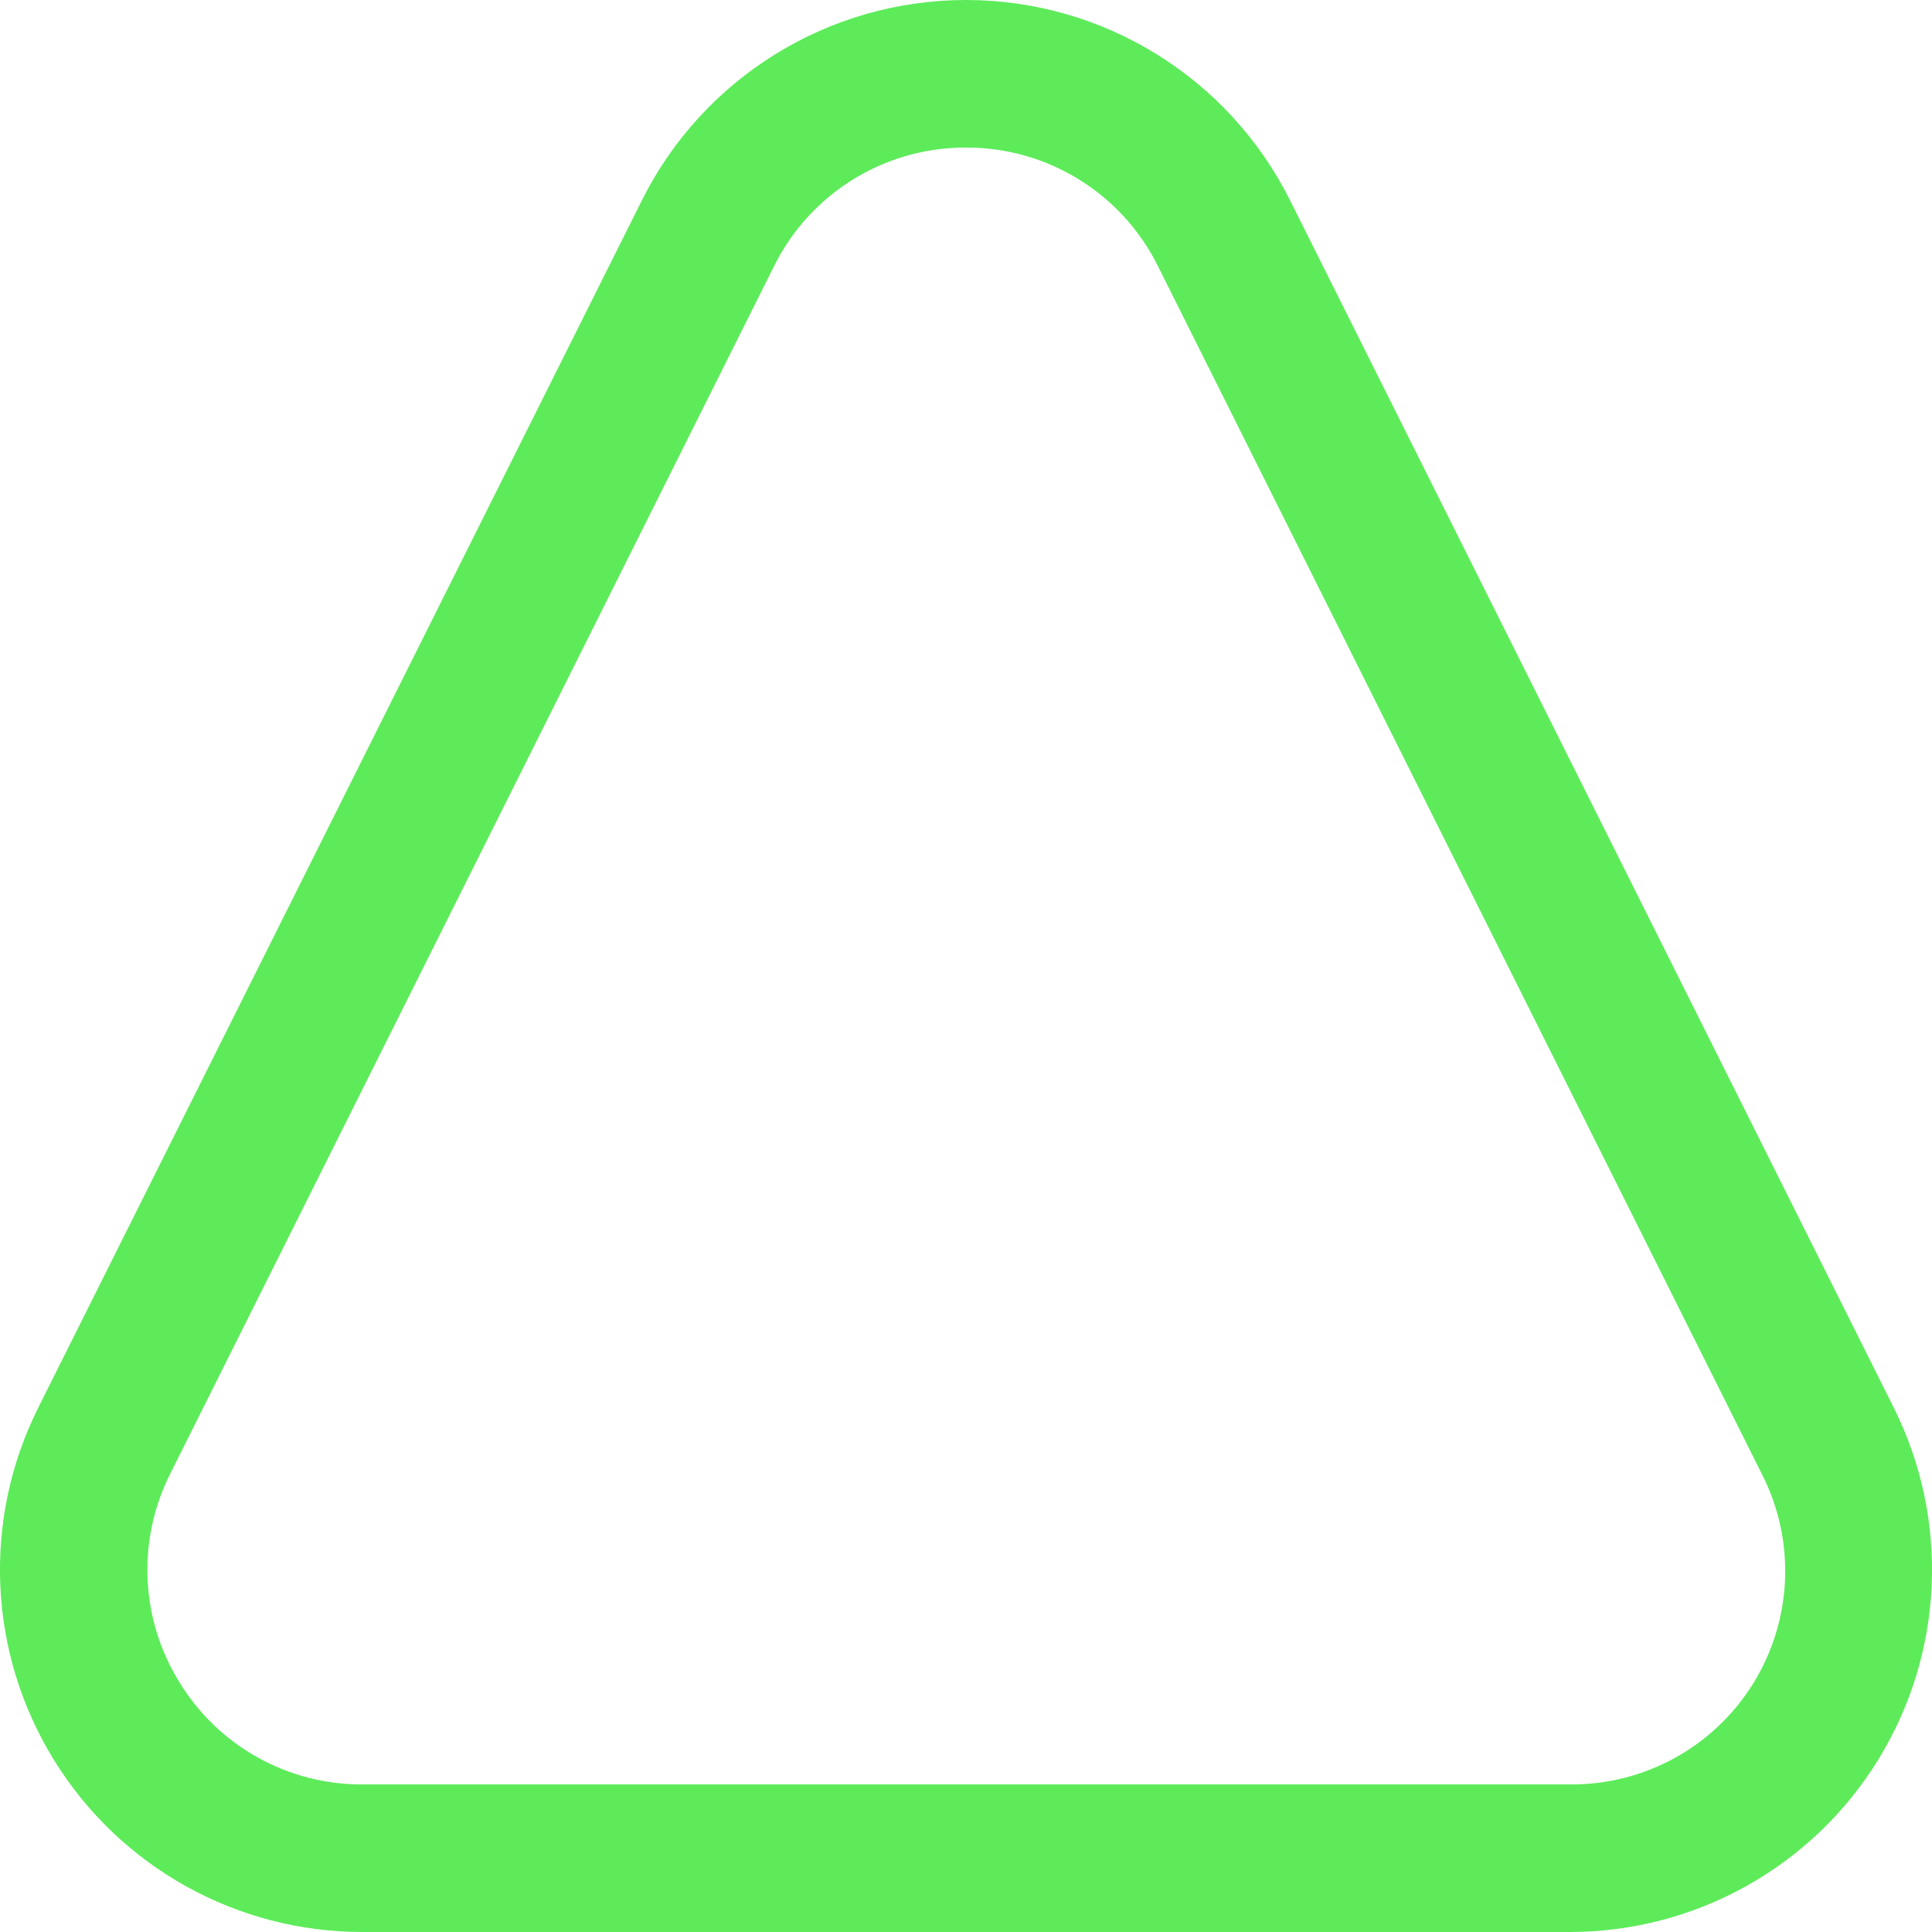
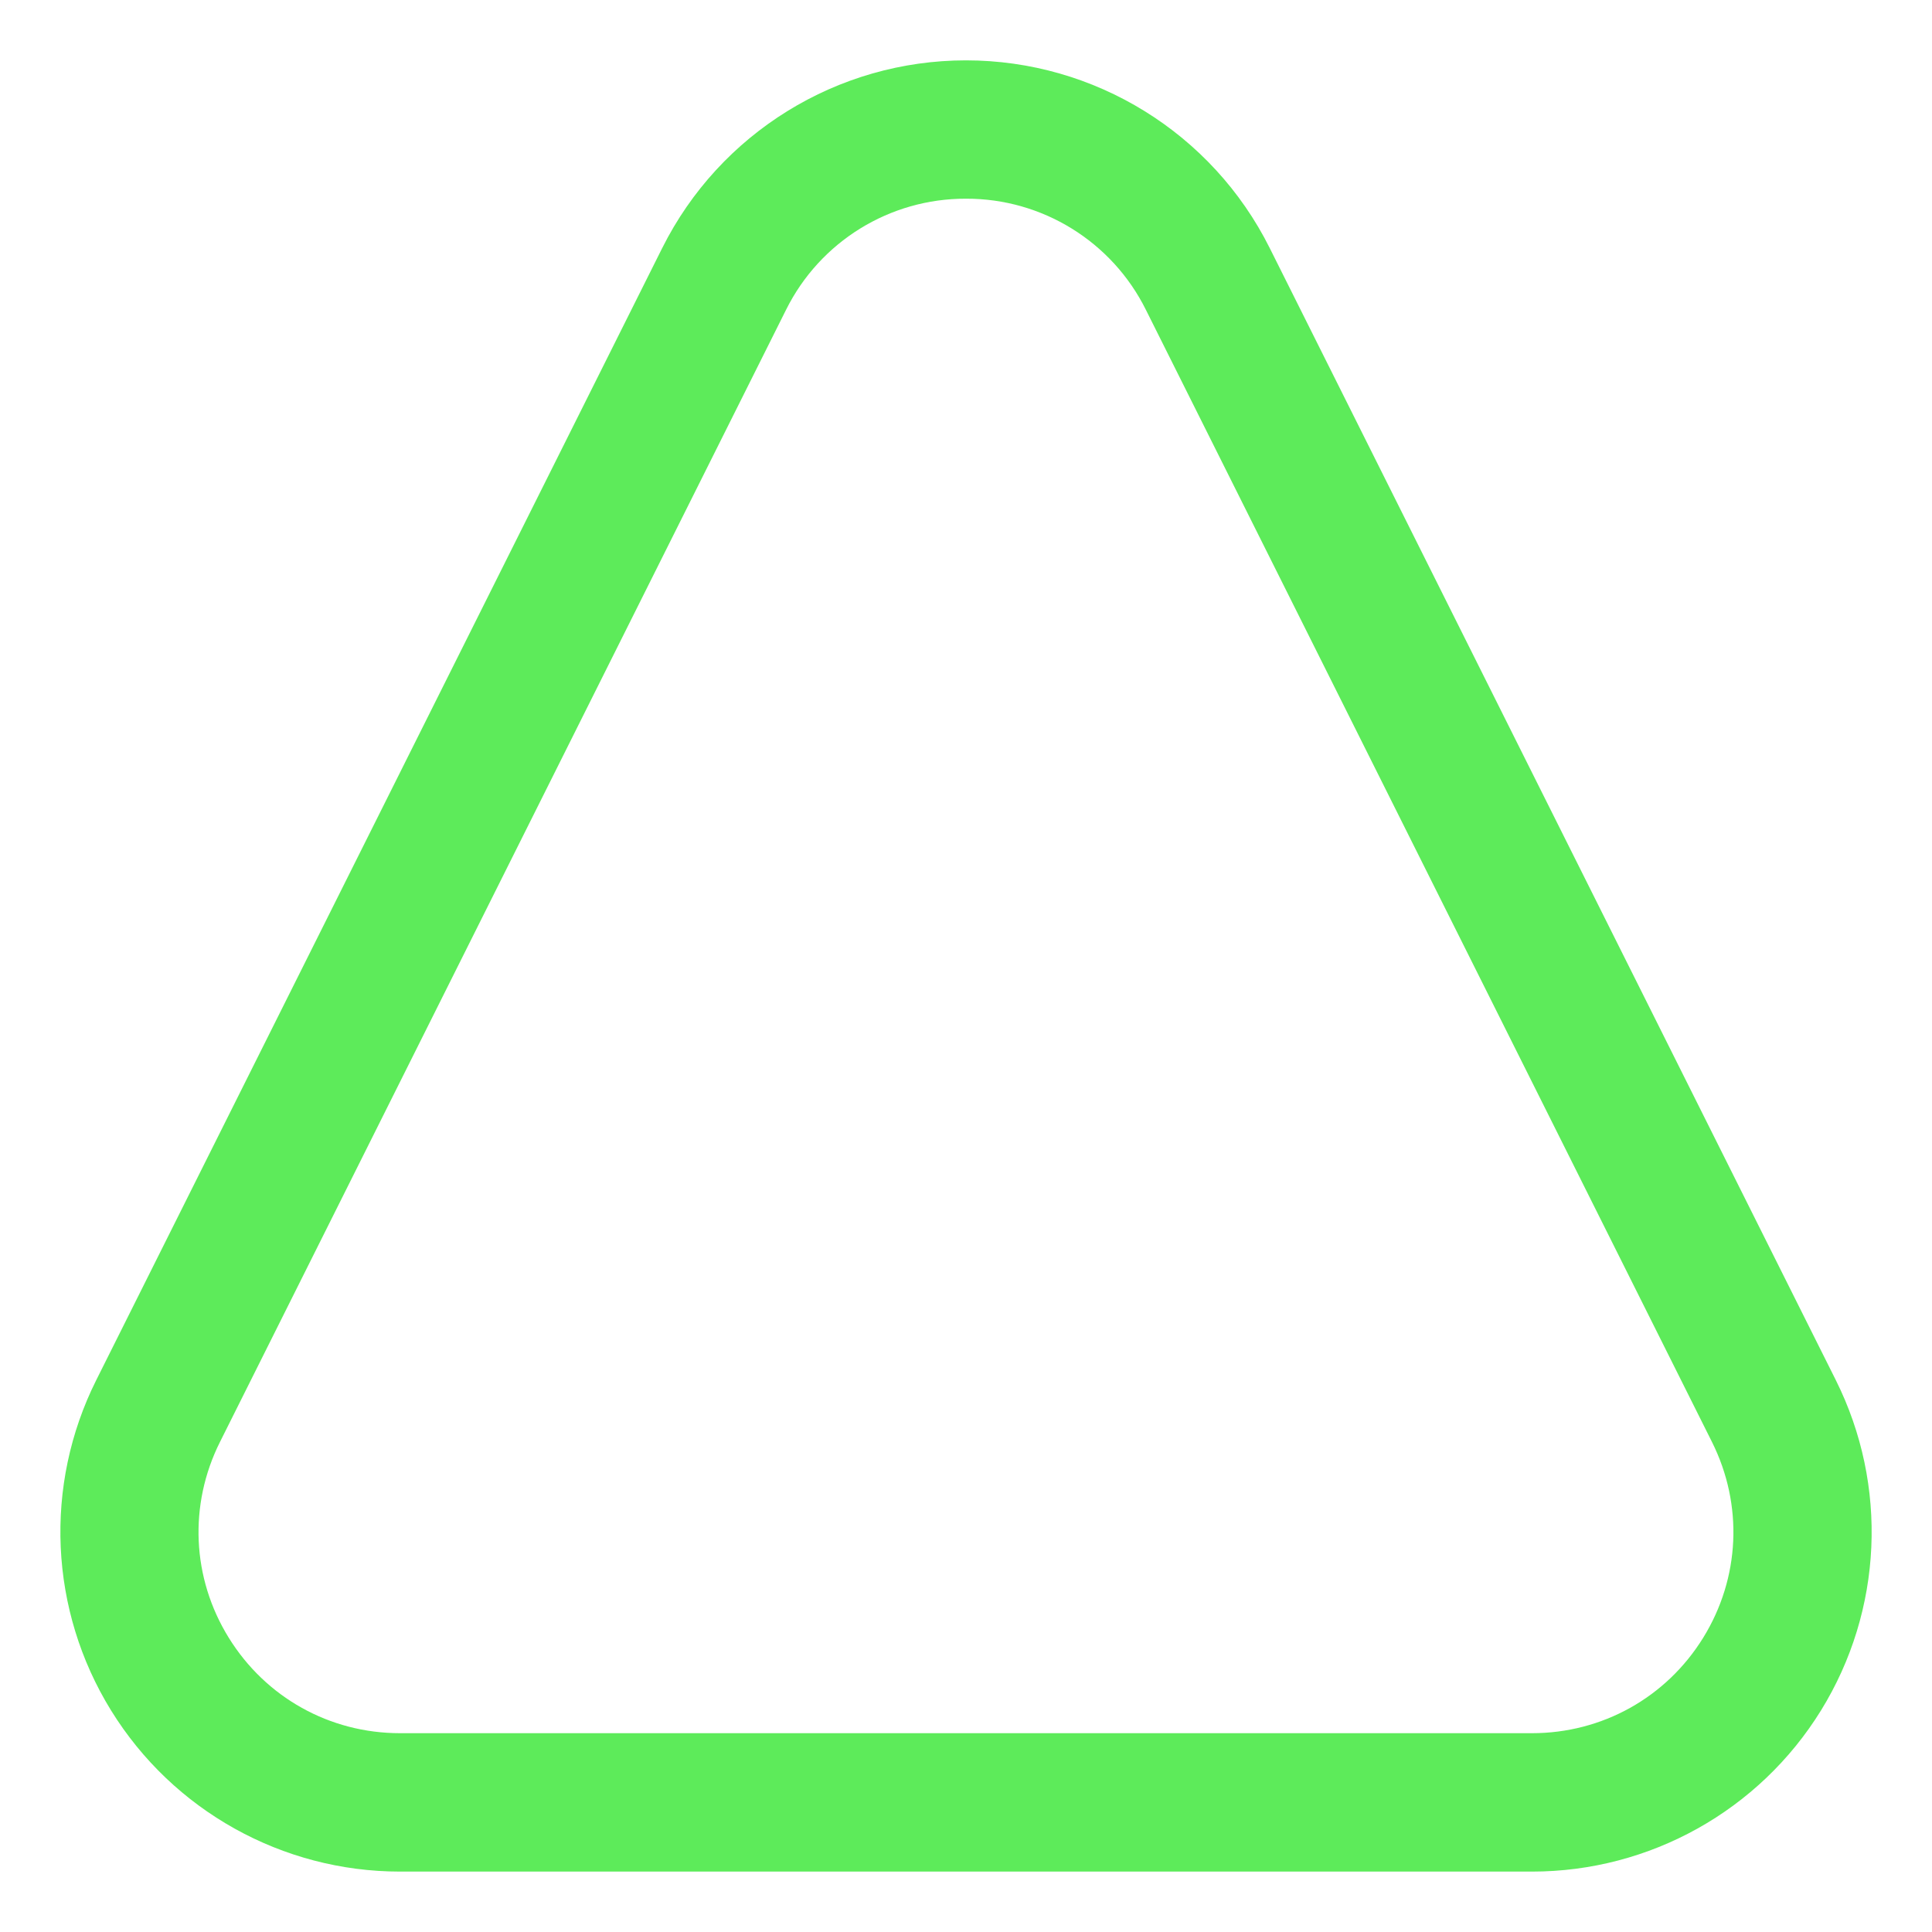
<svg xmlns="http://www.w3.org/2000/svg" width="128" height="128" viewBox="0 0 33.867 33.867">
-   <path d="M16.933 0a6.35 6.35 0 0 0-5.68 3.51L.67 24.677a6.35 6.35 0 0 0 5.68 9.19h21.167a6.35 6.35 0 0 0 5.68-9.19L22.613 3.51A6.35 6.35 0 0 0 16.933 0m0 2.587a3.74 3.74 0 0 1 3.366 2.08l10.583 21.167a3.74 3.74 0 0 1-3.366 5.446H6.35a3.74 3.74 0 0 1-3.201-1.785 3.74 3.74 0 0 1-.165-3.661L13.568 4.667a3.74 3.74 0 0 1 3.366-2.08" fill="#5deb5a" />
+   <path d="M16.933 1.058c-2.255 0-4.316 1.274-5.325 3.291L1.687 24.193c-.923 1.845-.824 4.037.261 5.792s3.001 2.823 5.064 2.823h19.844c2.063 0 3.979-1.068 5.064-2.823s1.183-3.947.261-5.792L22.258 4.349c-1.008-2.017-3.07-3.291-5.325-3.291m0 2.425a3.51 3.51 0 0 1 3.155 1.95l9.922 19.844c.551 1.102.493 2.385-.154 3.432s-1.769 1.673-3.001 1.673H7.011c-1.232 0-2.353-.626-3.001-1.673s-.705-2.331-.154-3.432l9.922-19.844a3.51 3.51 0 0 1 3.155-1.95" fill="#5deb5a" />
</svg>
